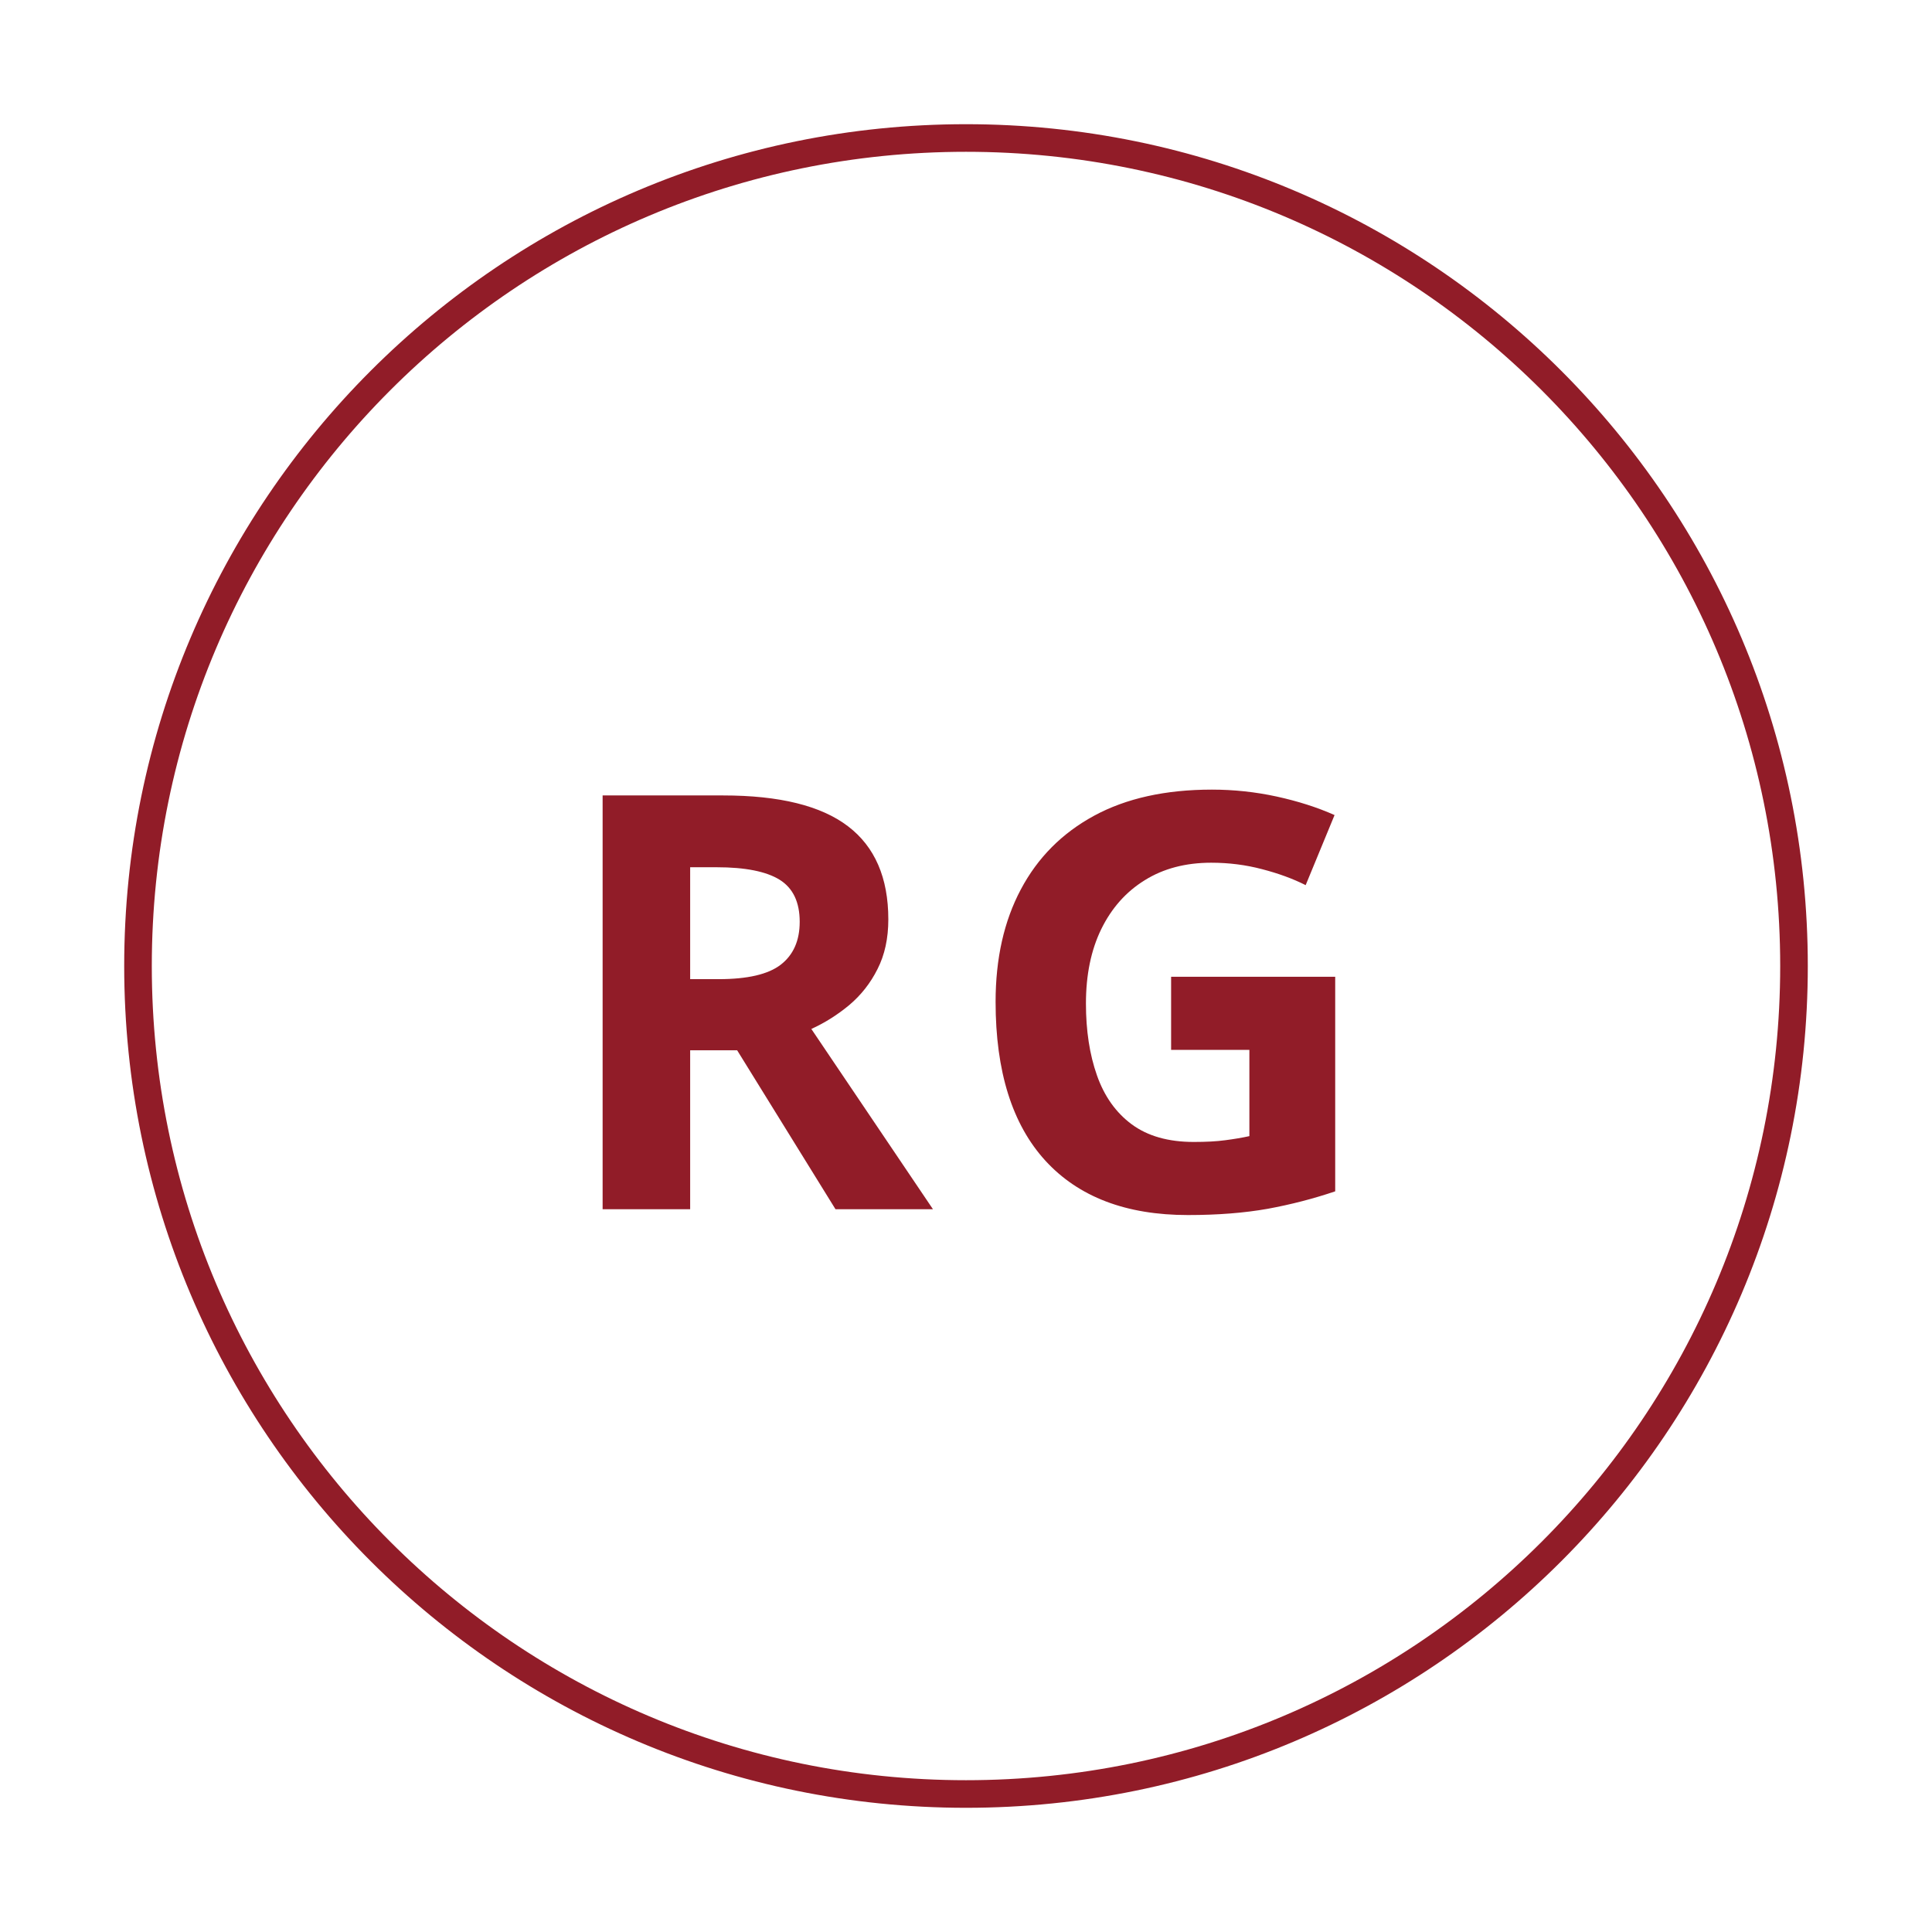
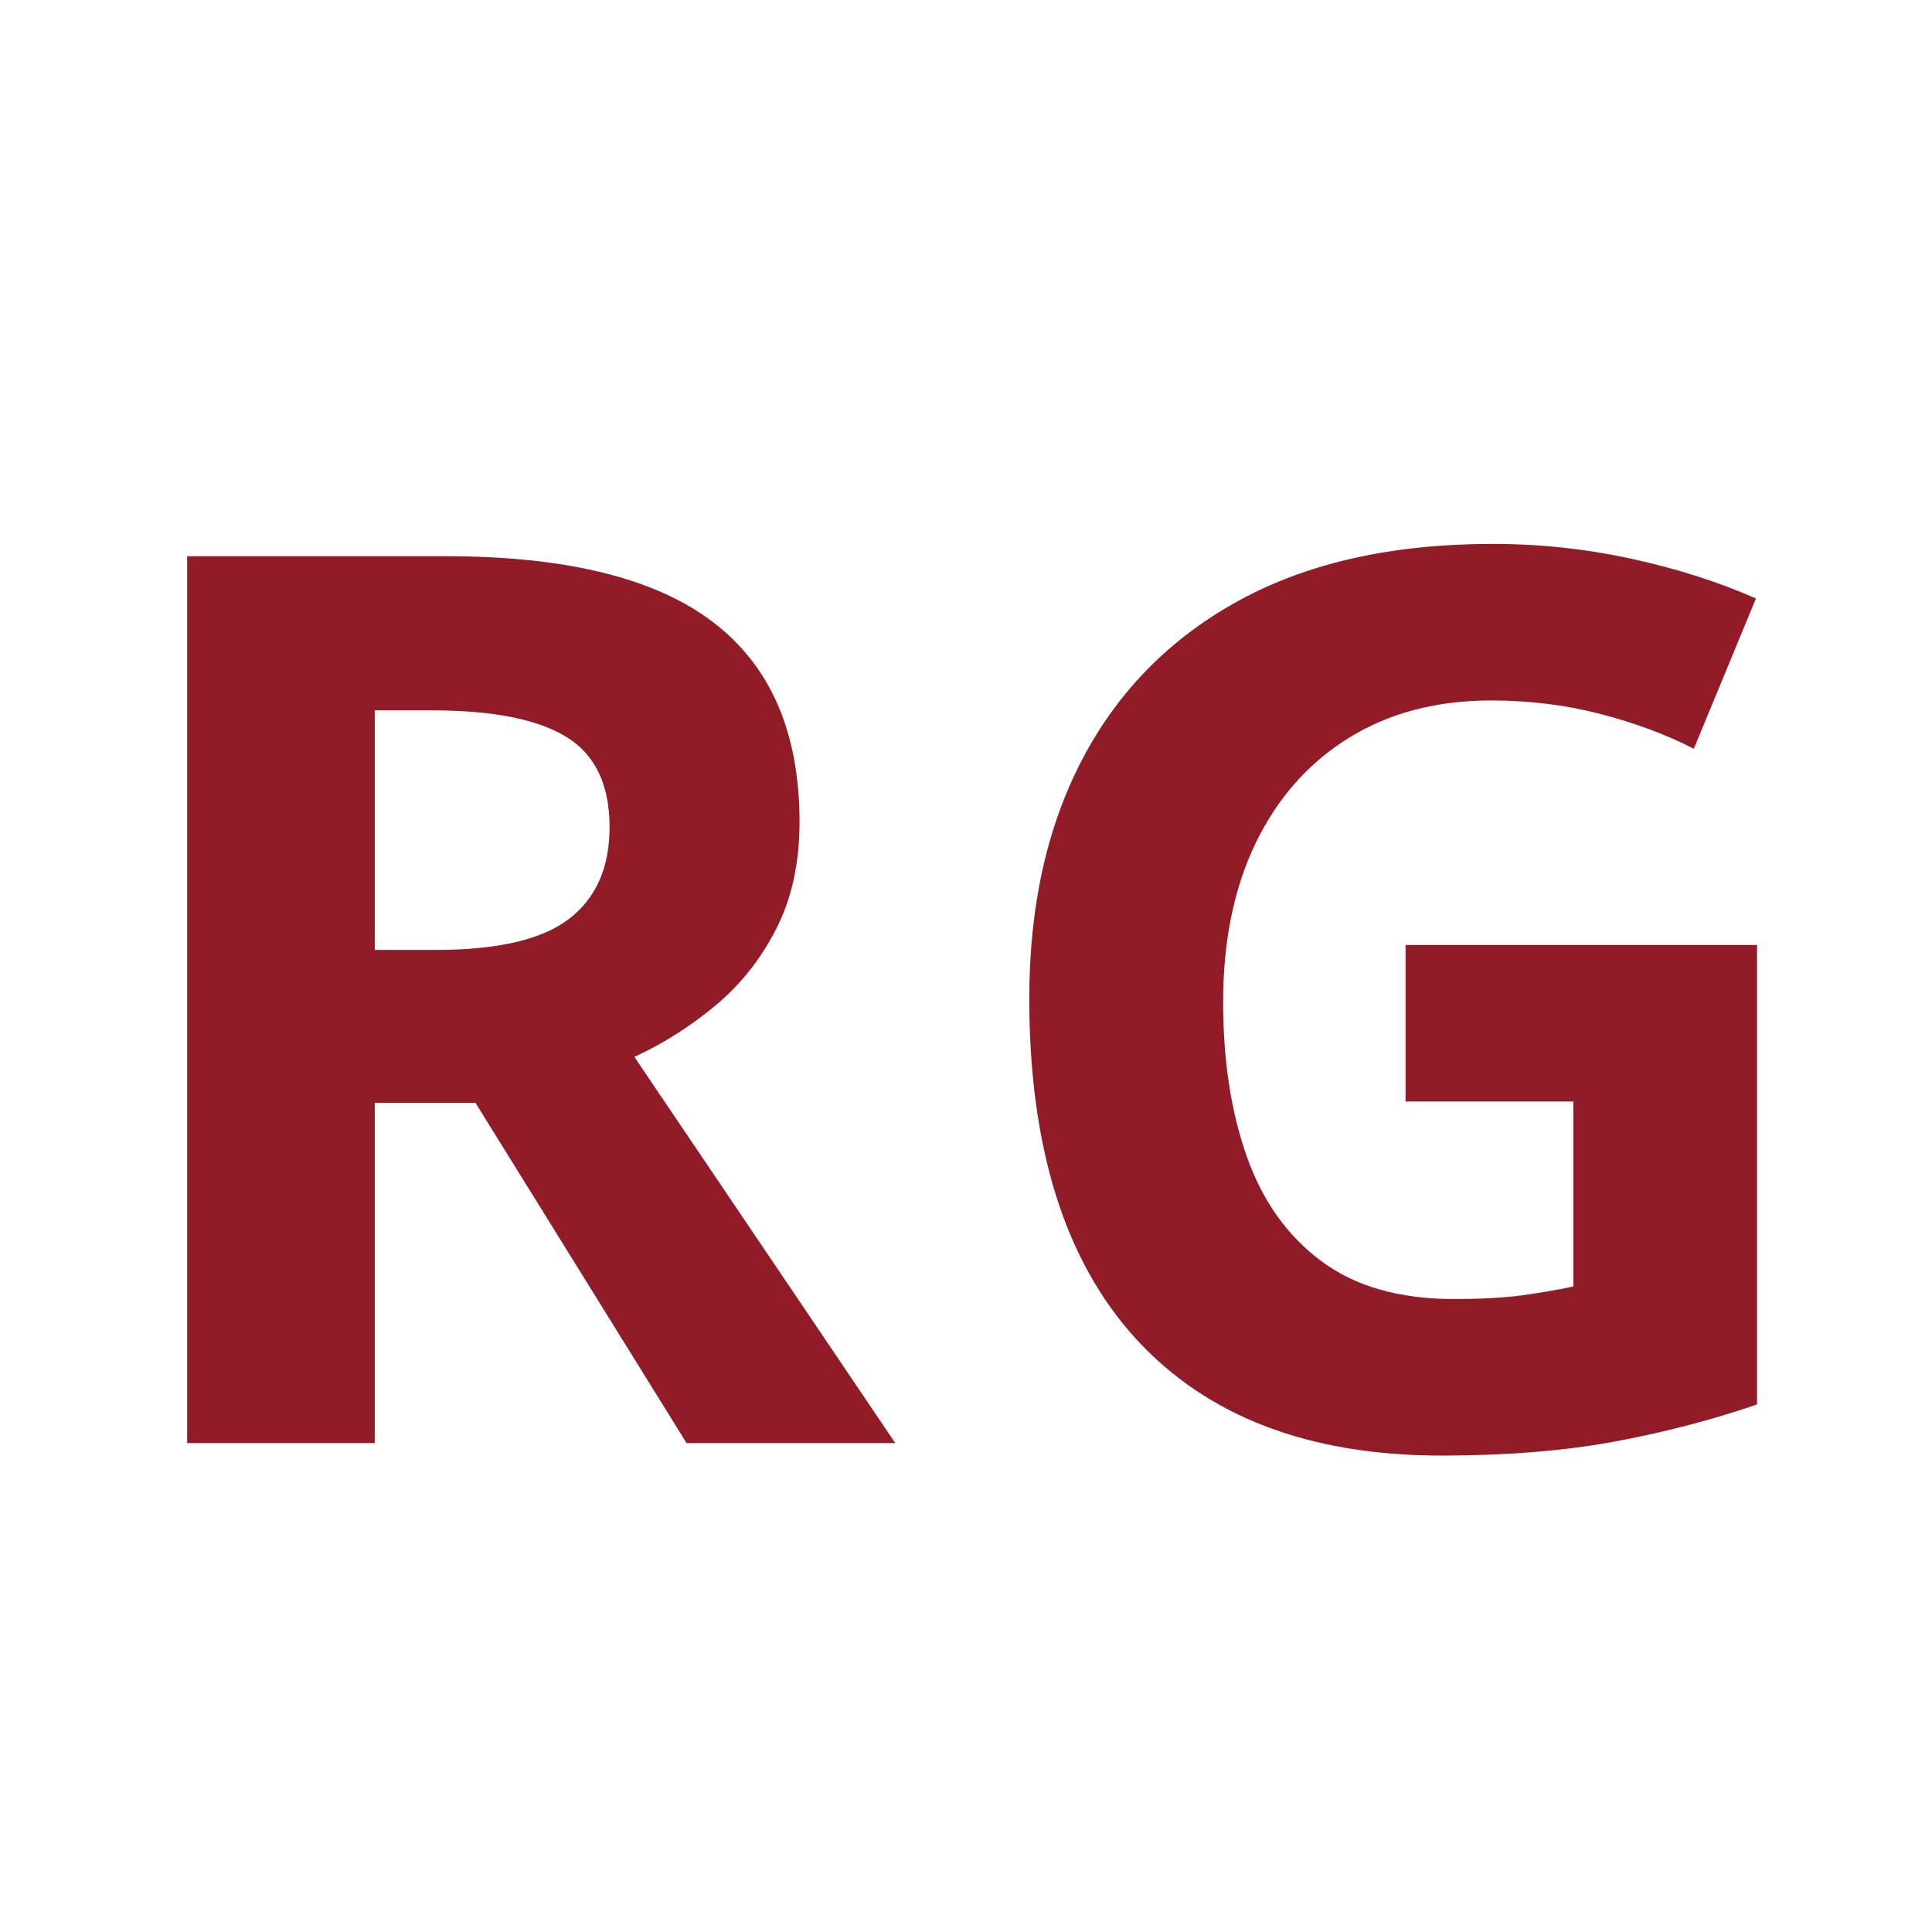
<svg xmlns="http://www.w3.org/2000/svg" width="140" height="140" viewBox="0 0 140 140" fill="none">
-   <circle cx="70" cy="70" r="60" stroke="#911c28" stroke-width="2" stroke-linecap="round" />
-   <text x="50%" y="52%" text-anchor="middle" dominant-baseline="middle" font-size="42" font-weight="700" font-family="'Montserrat', sans-serif" fill="#911c28" letter-spacing="0.05em">RG</text>
+   <text x="50%" y="52%" text-anchor="middle" dominant-baseline="middle" font-size="90" font-weight="700" font-family="'Montserrat', sans-serif" fill="#911c28" letter-spacing="0.05em">RG</text>
</svg>
